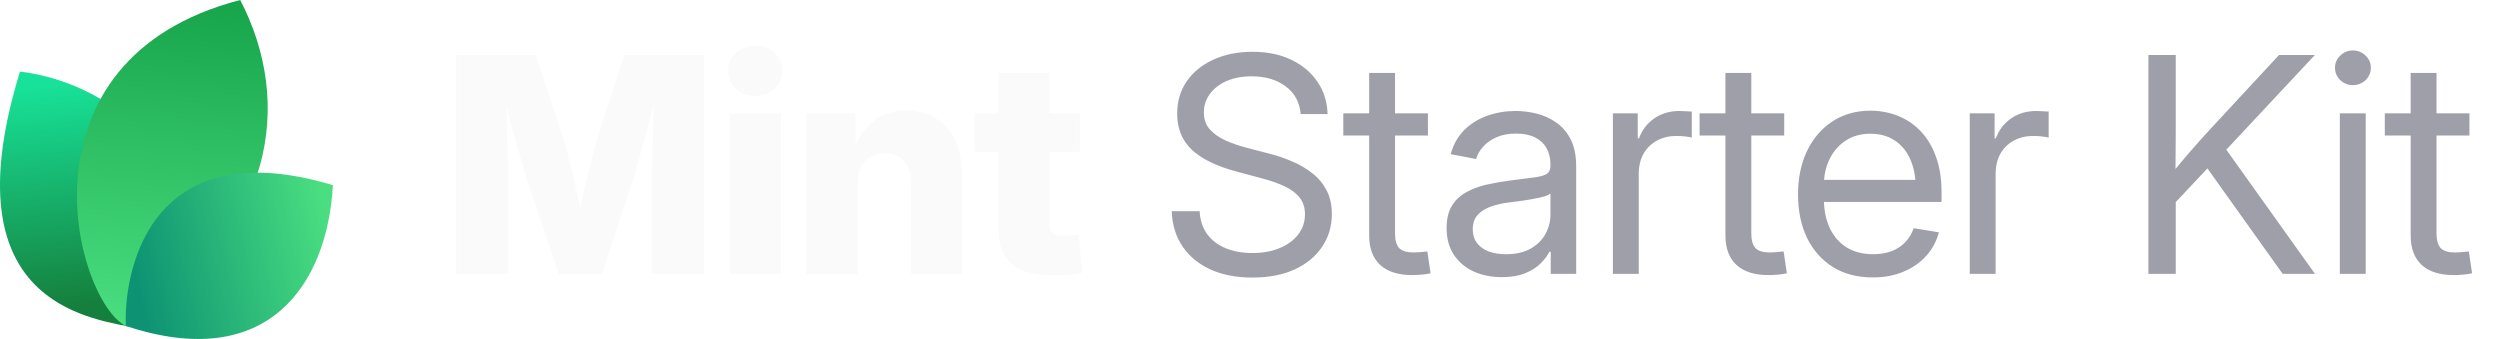
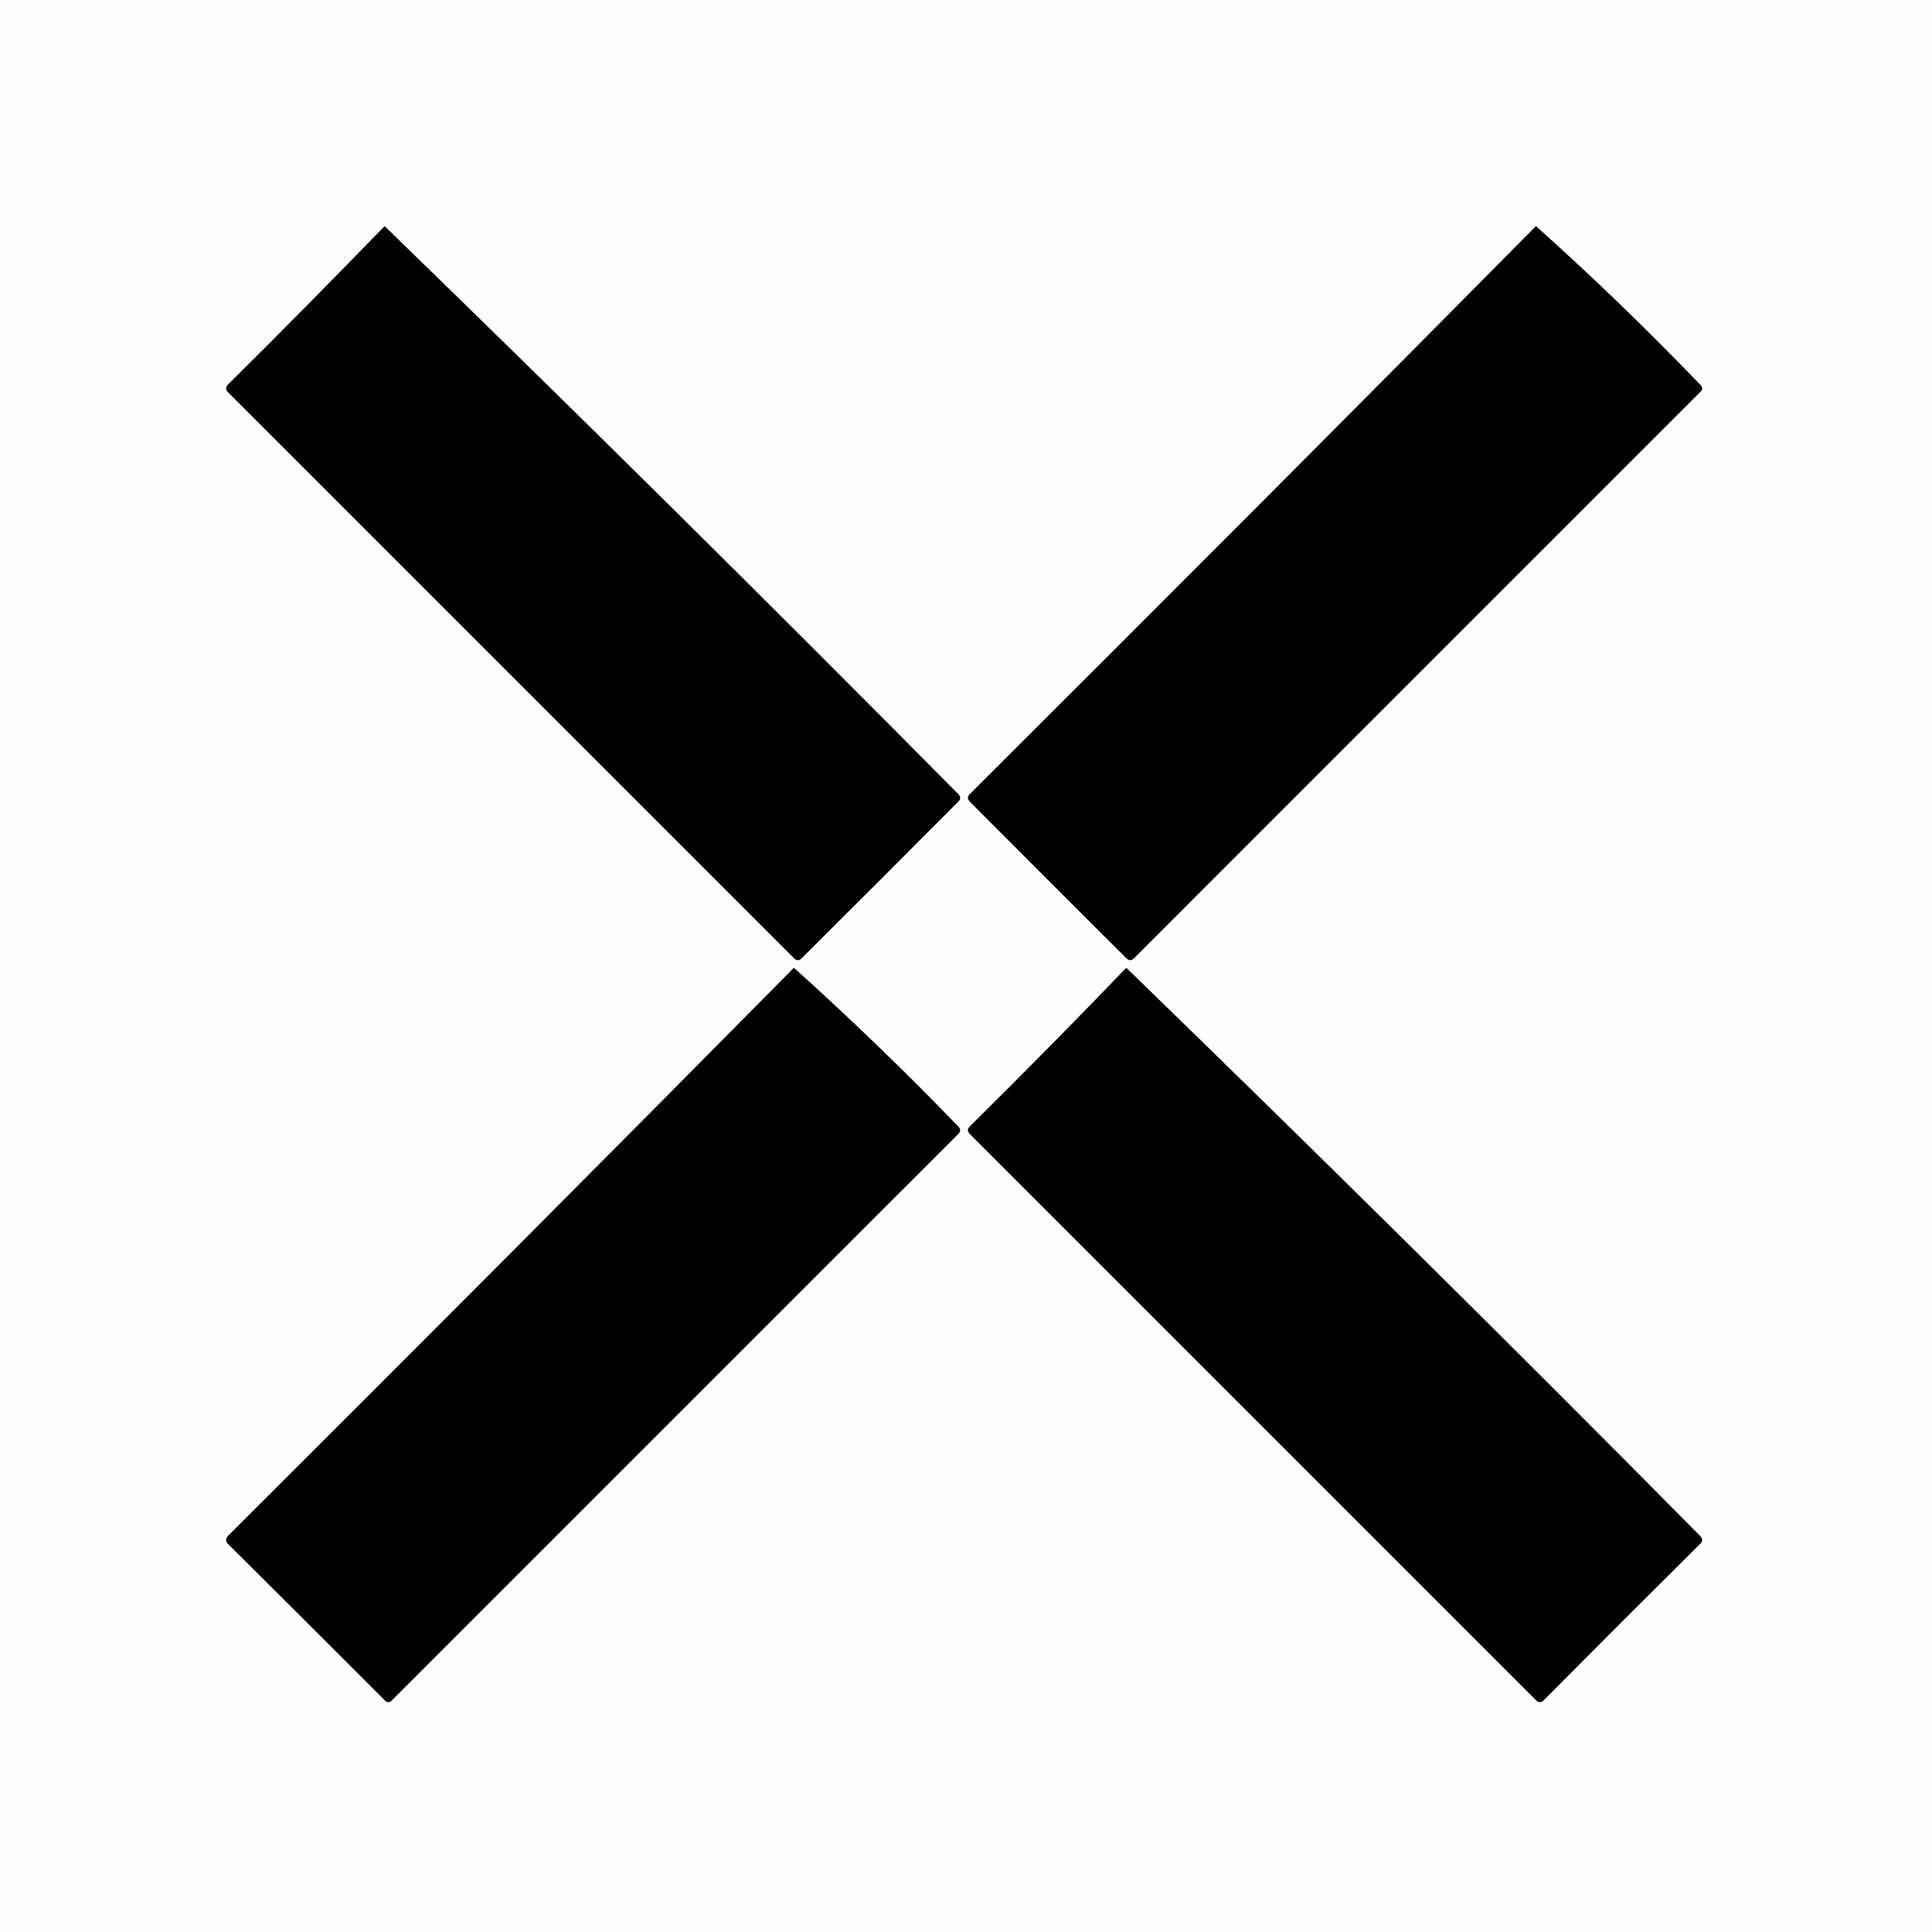
- <svg xmlns="http://www.w3.org/2000/svg" width="177" height="24" viewBox="0 0 177 24" fill="none">
-   <path d="M9.061 23.108C5.268 22.377 -3.391 20.627 1.417 5.064C9.634 6.099 16.973 14.064 9.061 23.108Z" fill="url(#paint0_linear_17557_2145)" />
-   <path d="M8.919 23.094C5.276 21.222 0.784 4.209 17.007 0C20.757 7.193 19.621 16.545 8.919 23.094Z" fill="url(#paint1_linear_17557_2145)" />
-   <path d="M8.914 23.079C8.735 19.882 10.159 9.085 23.57 13.111C23.181 20.123 18.984 26.418 8.914 23.079Z" fill="url(#paint2_linear_17557_2145)" />
-   <path d="M32.301 19.392V3.894H37.938L39.925 9.948C40.036 10.315 40.164 10.787 40.31 11.362C40.462 11.938 40.611 12.552 40.757 13.204C40.91 13.855 41.048 14.483 41.173 15.086C41.305 15.682 41.412 16.192 41.495 16.615H40.695C40.771 16.192 40.871 15.682 40.996 15.086C41.128 14.49 41.267 13.866 41.412 13.214C41.565 12.562 41.714 11.948 41.86 11.373C42.005 10.79 42.133 10.315 42.244 9.948L44.2 3.894H49.848V19.392H46.166V12.704C46.166 12.357 46.173 11.917 46.187 11.383C46.2 10.849 46.214 10.27 46.228 9.646C46.249 9.022 46.266 8.391 46.28 7.753C46.301 7.115 46.311 6.519 46.311 5.964H46.623C46.485 6.561 46.332 7.181 46.166 7.826C45.999 8.471 45.833 9.102 45.666 9.719C45.507 10.336 45.351 10.901 45.198 11.414C45.053 11.928 44.928 12.357 44.824 12.704L42.608 19.392H39.561L37.314 12.704C37.203 12.357 37.072 11.928 36.919 11.414C36.773 10.901 36.614 10.34 36.441 9.729C36.274 9.112 36.104 8.481 35.931 7.836C35.764 7.192 35.608 6.567 35.463 5.964H35.827C35.834 6.512 35.844 7.105 35.858 7.743C35.872 8.374 35.886 9.005 35.9 9.636C35.92 10.26 35.938 10.839 35.952 11.373C35.965 11.907 35.972 12.351 35.972 12.704V19.392H32.301ZM51.668 19.392V8.024H55.288V19.392H51.668ZM53.468 6.786C52.927 6.786 52.473 6.616 52.105 6.276C51.738 5.93 51.554 5.507 51.554 5.007C51.554 4.508 51.738 4.088 52.105 3.749C52.473 3.409 52.927 3.239 53.468 3.239C54.009 3.239 54.463 3.409 54.83 3.749C55.198 4.082 55.382 4.501 55.382 5.007C55.382 5.507 55.198 5.93 54.83 6.276C54.463 6.616 54.009 6.786 53.468 6.786ZM60.708 13.027V19.392H57.088V8.024H60.551L60.593 10.967H60.281C60.593 10.024 61.061 9.268 61.685 8.7C62.309 8.124 63.138 7.836 64.171 7.836C64.975 7.836 65.672 8.017 66.262 8.377C66.851 8.731 67.302 9.234 67.614 9.885C67.933 10.537 68.092 11.307 68.092 12.194V19.392H64.483V12.912C64.483 12.26 64.32 11.754 63.994 11.394C63.675 11.033 63.221 10.853 62.632 10.853C62.25 10.853 61.914 10.936 61.623 11.102C61.332 11.269 61.106 11.515 60.947 11.841C60.787 12.16 60.708 12.555 60.708 13.027ZM76.456 8.024V10.749H69.008V8.024H76.456ZM70.683 5.163H74.292V15.783C74.292 16.102 74.361 16.334 74.5 16.48C74.646 16.625 74.899 16.698 75.259 16.698C75.405 16.698 75.596 16.688 75.831 16.667C76.074 16.646 76.251 16.629 76.362 16.615L76.632 19.309C76.313 19.378 75.963 19.427 75.582 19.455C75.207 19.482 74.836 19.496 74.469 19.496C73.2 19.496 72.25 19.222 71.619 18.674C70.995 18.127 70.683 17.308 70.683 16.22V5.163Z" fill="#FAFAFA" />
-   <path d="M88.667 19.652C87.523 19.652 86.528 19.458 85.682 19.07C84.843 18.681 84.188 18.137 83.716 17.437C83.245 16.736 82.992 15.908 82.957 14.951H84.933C84.968 15.596 85.148 16.14 85.474 16.584C85.8 17.021 86.24 17.354 86.795 17.582C87.35 17.804 87.974 17.915 88.667 17.915C89.388 17.915 90.026 17.801 90.581 17.572C91.143 17.343 91.583 17.024 91.902 16.615C92.228 16.199 92.391 15.717 92.391 15.169C92.391 14.698 92.266 14.306 92.017 13.994C91.767 13.675 91.413 13.408 90.956 13.193C90.498 12.978 89.954 12.787 89.323 12.621L87.502 12.132C86.123 11.765 85.082 11.255 84.382 10.603C83.689 9.944 83.342 9.095 83.342 8.055C83.342 7.174 83.571 6.404 84.028 5.746C84.486 5.087 85.117 4.577 85.921 4.217C86.726 3.849 87.645 3.666 88.678 3.666C89.718 3.666 90.63 3.853 91.413 4.227C92.204 4.602 92.824 5.122 93.275 5.787C93.726 6.446 93.965 7.209 93.993 8.076H92.089C92.013 7.23 91.656 6.574 91.018 6.11C90.387 5.638 89.586 5.403 88.615 5.403C87.95 5.403 87.36 5.513 86.847 5.735C86.341 5.957 85.946 6.262 85.661 6.651C85.377 7.032 85.235 7.469 85.235 7.961C85.235 8.447 85.377 8.849 85.661 9.168C85.946 9.48 86.317 9.74 86.774 9.948C87.232 10.149 87.724 10.319 88.251 10.457L89.884 10.884C90.439 11.023 90.977 11.206 91.496 11.435C92.023 11.657 92.495 11.934 92.911 12.267C93.334 12.593 93.67 12.995 93.92 13.474C94.17 13.945 94.294 14.504 94.294 15.149C94.294 16.015 94.066 16.788 93.608 17.468C93.157 18.148 92.512 18.681 91.673 19.07C90.834 19.458 89.832 19.652 88.667 19.652ZM101.097 8.024V9.594H95.106V8.024H101.097ZM96.937 5.163H98.767V16.521C98.767 17 98.865 17.347 99.059 17.562C99.26 17.77 99.6 17.874 100.078 17.874C100.21 17.874 100.366 17.867 100.546 17.853C100.733 17.832 100.903 17.815 101.056 17.801L101.285 19.351C101.097 19.392 100.886 19.423 100.65 19.444C100.414 19.465 100.189 19.475 99.974 19.475C98.996 19.475 98.244 19.236 97.717 18.758C97.197 18.272 96.937 17.579 96.937 16.677V5.163ZM106.33 19.621C105.595 19.621 104.932 19.489 104.343 19.226C103.754 18.955 103.285 18.564 102.939 18.05C102.592 17.53 102.419 16.896 102.419 16.147C102.419 15.495 102.547 14.965 102.804 14.556C103.06 14.146 103.403 13.828 103.833 13.599C104.263 13.363 104.742 13.186 105.269 13.068C105.796 12.95 106.333 12.857 106.881 12.787C107.574 12.69 108.132 12.617 108.555 12.569C108.978 12.52 109.287 12.441 109.481 12.33C109.675 12.212 109.772 12.014 109.772 11.737V11.654C109.772 11.203 109.679 10.815 109.492 10.489C109.311 10.163 109.041 9.91 108.68 9.729C108.32 9.549 107.872 9.459 107.338 9.459C106.805 9.459 106.34 9.546 105.945 9.719C105.556 9.892 105.241 10.118 104.998 10.395C104.755 10.665 104.593 10.953 104.509 11.258L102.71 10.915C102.897 10.222 103.22 9.65 103.677 9.199C104.135 8.748 104.679 8.412 105.31 8.19C105.941 7.968 106.607 7.857 107.307 7.857C107.8 7.857 108.295 7.92 108.795 8.044C109.301 8.169 109.765 8.381 110.188 8.679C110.611 8.97 110.951 9.369 111.208 9.875C111.464 10.374 111.593 11.005 111.593 11.768V19.392H109.793V17.822H109.7C109.568 18.085 109.363 18.359 109.086 18.643C108.809 18.921 108.444 19.153 107.994 19.34C107.543 19.527 106.988 19.621 106.33 19.621ZM106.621 17.998C107.321 17.998 107.904 17.867 108.368 17.603C108.84 17.333 109.19 16.986 109.419 16.563C109.654 16.133 109.772 15.682 109.772 15.211V13.692C109.703 13.769 109.554 13.841 109.325 13.911C109.096 13.973 108.829 14.032 108.524 14.088C108.226 14.143 107.921 14.192 107.609 14.233C107.304 14.275 107.033 14.309 106.798 14.337C106.354 14.393 105.938 14.49 105.549 14.628C105.168 14.76 104.86 14.954 104.624 15.211C104.388 15.467 104.27 15.811 104.27 16.241C104.27 16.615 104.367 16.934 104.561 17.198C104.762 17.461 105.04 17.662 105.393 17.801C105.747 17.933 106.156 17.998 106.621 17.998ZM114.193 19.392V8.024H115.951V9.792H116.045C116.253 9.209 116.61 8.741 117.116 8.388C117.622 8.034 118.219 7.857 118.905 7.857C119.058 7.857 119.217 7.864 119.384 7.878C119.55 7.885 119.682 7.892 119.779 7.899V9.74C119.716 9.719 119.578 9.695 119.363 9.667C119.155 9.639 118.922 9.625 118.666 9.625C118.174 9.625 117.726 9.733 117.324 9.948C116.922 10.163 116.603 10.471 116.367 10.874C116.138 11.276 116.024 11.758 116.024 12.319V19.392H114.193ZM126.322 8.024V9.594H120.33V8.024H126.322ZM122.161 5.163H123.992V16.521C123.992 17 124.089 17.347 124.283 17.562C124.484 17.77 124.824 17.874 125.302 17.874C125.434 17.874 125.59 17.867 125.77 17.853C125.958 17.832 126.127 17.815 126.28 17.801L126.509 19.351C126.322 19.392 126.11 19.423 125.874 19.444C125.639 19.465 125.413 19.475 125.198 19.475C124.221 19.475 123.468 19.236 122.941 18.758C122.421 18.272 122.161 17.579 122.161 16.677V5.163ZM132.604 19.642C131.502 19.642 130.555 19.396 129.765 18.903C128.974 18.404 128.364 17.714 127.934 16.834C127.511 15.946 127.3 14.927 127.3 13.775C127.3 12.611 127.511 11.584 127.934 10.697C128.364 9.802 128.964 9.102 129.734 8.596C130.51 8.089 131.408 7.836 132.428 7.836C133.1 7.836 133.738 7.954 134.341 8.19C134.952 8.426 135.489 8.783 135.954 9.261C136.425 9.74 136.793 10.343 137.056 11.071C137.327 11.792 137.462 12.645 137.462 13.63V14.296H128.433V12.735H136.463L135.631 13.297C135.631 12.541 135.506 11.876 135.257 11.3C135.007 10.725 134.643 10.277 134.165 9.958C133.686 9.632 133.107 9.469 132.428 9.469C131.748 9.469 131.162 9.632 130.67 9.958C130.177 10.284 129.796 10.725 129.526 11.279C129.262 11.827 129.13 12.441 129.13 13.12V14.046C129.13 14.864 129.273 15.572 129.557 16.168C129.841 16.757 130.243 17.211 130.763 17.53C131.283 17.842 131.901 17.998 132.615 17.998C133.093 17.998 133.523 17.929 133.905 17.79C134.293 17.645 134.619 17.433 134.882 17.156C135.153 16.879 135.354 16.546 135.486 16.157L137.275 16.449C137.108 17.08 136.81 17.634 136.38 18.113C135.95 18.591 135.413 18.966 134.768 19.236C134.123 19.507 133.402 19.642 132.604 19.642ZM139.459 19.392V8.024H141.217V9.792H141.311C141.519 9.209 141.876 8.741 142.382 8.388C142.888 8.034 143.485 7.857 144.171 7.857C144.324 7.857 144.483 7.864 144.649 7.878C144.816 7.885 144.948 7.892 145.045 7.899V9.74C144.982 9.719 144.844 9.695 144.629 9.667C144.421 9.639 144.188 9.625 143.932 9.625C143.439 9.625 142.992 9.733 142.59 9.948C142.188 10.163 141.869 10.471 141.633 10.874C141.404 11.276 141.29 11.758 141.29 12.319V19.392H139.459ZM153.429 14.961V12.715C153.783 12.257 154.136 11.82 154.49 11.404C154.844 10.981 155.204 10.565 155.572 10.156C155.939 9.74 156.314 9.327 156.695 8.918L161.355 3.894H163.893L157.277 10.967H157.184L153.429 14.961ZM152.108 19.392V3.894H154.043V9.241L154.022 12.559L154.043 13.505V19.392H152.108ZM161.615 19.392L155.967 11.477L157.173 9.969L163.903 19.392H161.615ZM165.661 19.392V8.024H167.492V19.392H165.661ZM166.587 6.027C166.24 6.027 165.942 5.909 165.692 5.673C165.443 5.43 165.318 5.139 165.318 4.799C165.318 4.459 165.443 4.172 165.692 3.936C165.942 3.693 166.24 3.572 166.587 3.572C166.934 3.572 167.232 3.693 167.482 3.936C167.731 4.172 167.856 4.459 167.856 4.799C167.856 5.139 167.731 5.43 167.482 5.673C167.232 5.909 166.934 6.027 166.587 6.027ZM174.836 8.024V9.594H168.844V8.024H174.836ZM170.675 5.163H172.506V16.521C172.506 17 172.603 17.347 172.797 17.562C172.998 17.77 173.338 17.874 173.816 17.874C173.948 17.874 174.104 17.867 174.284 17.853C174.472 17.832 174.641 17.815 174.794 17.801L175.023 19.351C174.836 19.392 174.624 19.423 174.388 19.444C174.153 19.465 173.927 19.475 173.712 19.475C172.735 19.475 171.982 19.236 171.455 18.758C170.935 18.272 170.675 17.579 170.675 16.677V5.163Z" fill="#9F9FA9" />
-   <defs>
-     <linearGradient id="paint0_linear_17557_2145" x1="3.776" y1="5.916" x2="5.232" y2="21.559" gradientUnits="userSpaceOnUse">
-       <stop stop-color="#18E299" />
-       <stop offset="1" stop-color="#15803D" />
-     </linearGradient>
-     <linearGradient id="paint1_linear_17557_2145" x1="12.171" y1="-0.718" x2="10.19" y2="22.983" gradientUnits="userSpaceOnUse">
-       <stop stop-color="#16A34A" />
-       <stop offset="1" stop-color="#4ADE80" />
-     </linearGradient>
-     <linearGradient id="paint2_linear_17557_2145" x1="23.133" y1="15.353" x2="9.338" y2="18.52" gradientUnits="userSpaceOnUse">
-       <stop stop-color="#4ADE80" />
-       <stop offset="1" stop-color="#0D9373" />
-     </linearGradient>
-   </defs>
+ <svg xmlns="http://www.w3.org/2000/svg" width="25px" height="25px" viewBox="0 0 25 25" version="1.1">
+   <g id="surface1">
+     <path style=" stroke:none;fill-rule:evenodd;fill:rgb(99.608%,99.608%,99.608%);fill-opacity:1;" d="M -0.023 -0.023 C 8.309 -0.023 16.641 -0.023 24.977 -0.023 C 24.977 8.309 24.977 16.641 24.977 24.977 C 16.641 24.977 8.309 24.977 -0.023 24.977 C -0.023 16.641 -0.023 8.309 -0.023 -0.023 Z M -0.023 -0.023 " />
+     <path style=" stroke:none;fill-rule:evenodd;fill:rgb(0%,0%,0%);fill-opacity:1;" d="M 4.977 2.926 C 7.473 5.348 9.945 7.797 12.398 10.273 C 12.434 10.309 12.434 10.34 12.398 10.375 C 11.727 11.051 11.051 11.727 10.375 12.398 C 10.34 12.434 10.309 12.434 10.273 12.398 C 7.832 9.957 5.391 7.516 2.949 5.074 C 2.918 5.043 2.918 5.008 2.949 4.977 C 3.637 4.297 4.309 3.613 4.977 2.926 Z M 4.977 2.926 " />
+     <path style=" stroke:none;fill-rule:evenodd;fill:rgb(0%,0%,0%);fill-opacity:1;" d="M 19.875 2.926 C 20.605 3.578 21.312 4.262 22 4.977 C 22.035 5.008 22.035 5.043 22 5.074 C 19.559 7.516 17.117 9.957 14.676 12.398 C 14.641 12.434 14.609 12.434 14.574 12.398 C 13.898 11.727 13.227 11.051 12.551 10.375 C 12.516 10.34 12.516 10.309 12.551 10.273 C 15 7.832 17.445 5.383 19.875 2.926 Z M 19.875 2.926 " />
+     <path style=" stroke:none;fill-rule:evenodd;fill:rgb(0%,0%,0%);fill-opacity:1;" d="M 10.273 12.523 C 11.004 13.18 11.711 13.863 12.398 14.574 C 12.434 14.609 12.434 14.641 12.398 14.676 C 9.957 17.117 7.516 19.559 5.074 22 C 5.043 22.035 5.008 22.035 4.977 22 C 4.301 21.324 3.625 20.648 2.949 19.977 C 2.918 19.941 2.918 19.91 2.949 19.875 C 5.402 17.43 7.844 14.98 10.273 12.523 Z M 10.273 12.523 " />
+     <path style=" stroke:none;fill-rule:evenodd;fill:rgb(0%,0%,0%);fill-opacity:1;" d="M 14.574 12.523 C 17.07 14.945 19.547 17.395 22 19.875 C 22.035 19.91 22.035 19.941 22 19.977 C 21.324 20.648 20.648 21.324 19.977 22 C 19.941 22.035 19.91 22.035 19.875 22 C 17.434 19.559 14.992 17.117 12.551 14.676 C 12.516 14.641 12.516 14.609 12.551 14.574 C 13.234 13.898 13.91 13.215 14.574 12.523 Z M 14.574 12.523 " />
+   </g>
</svg>
